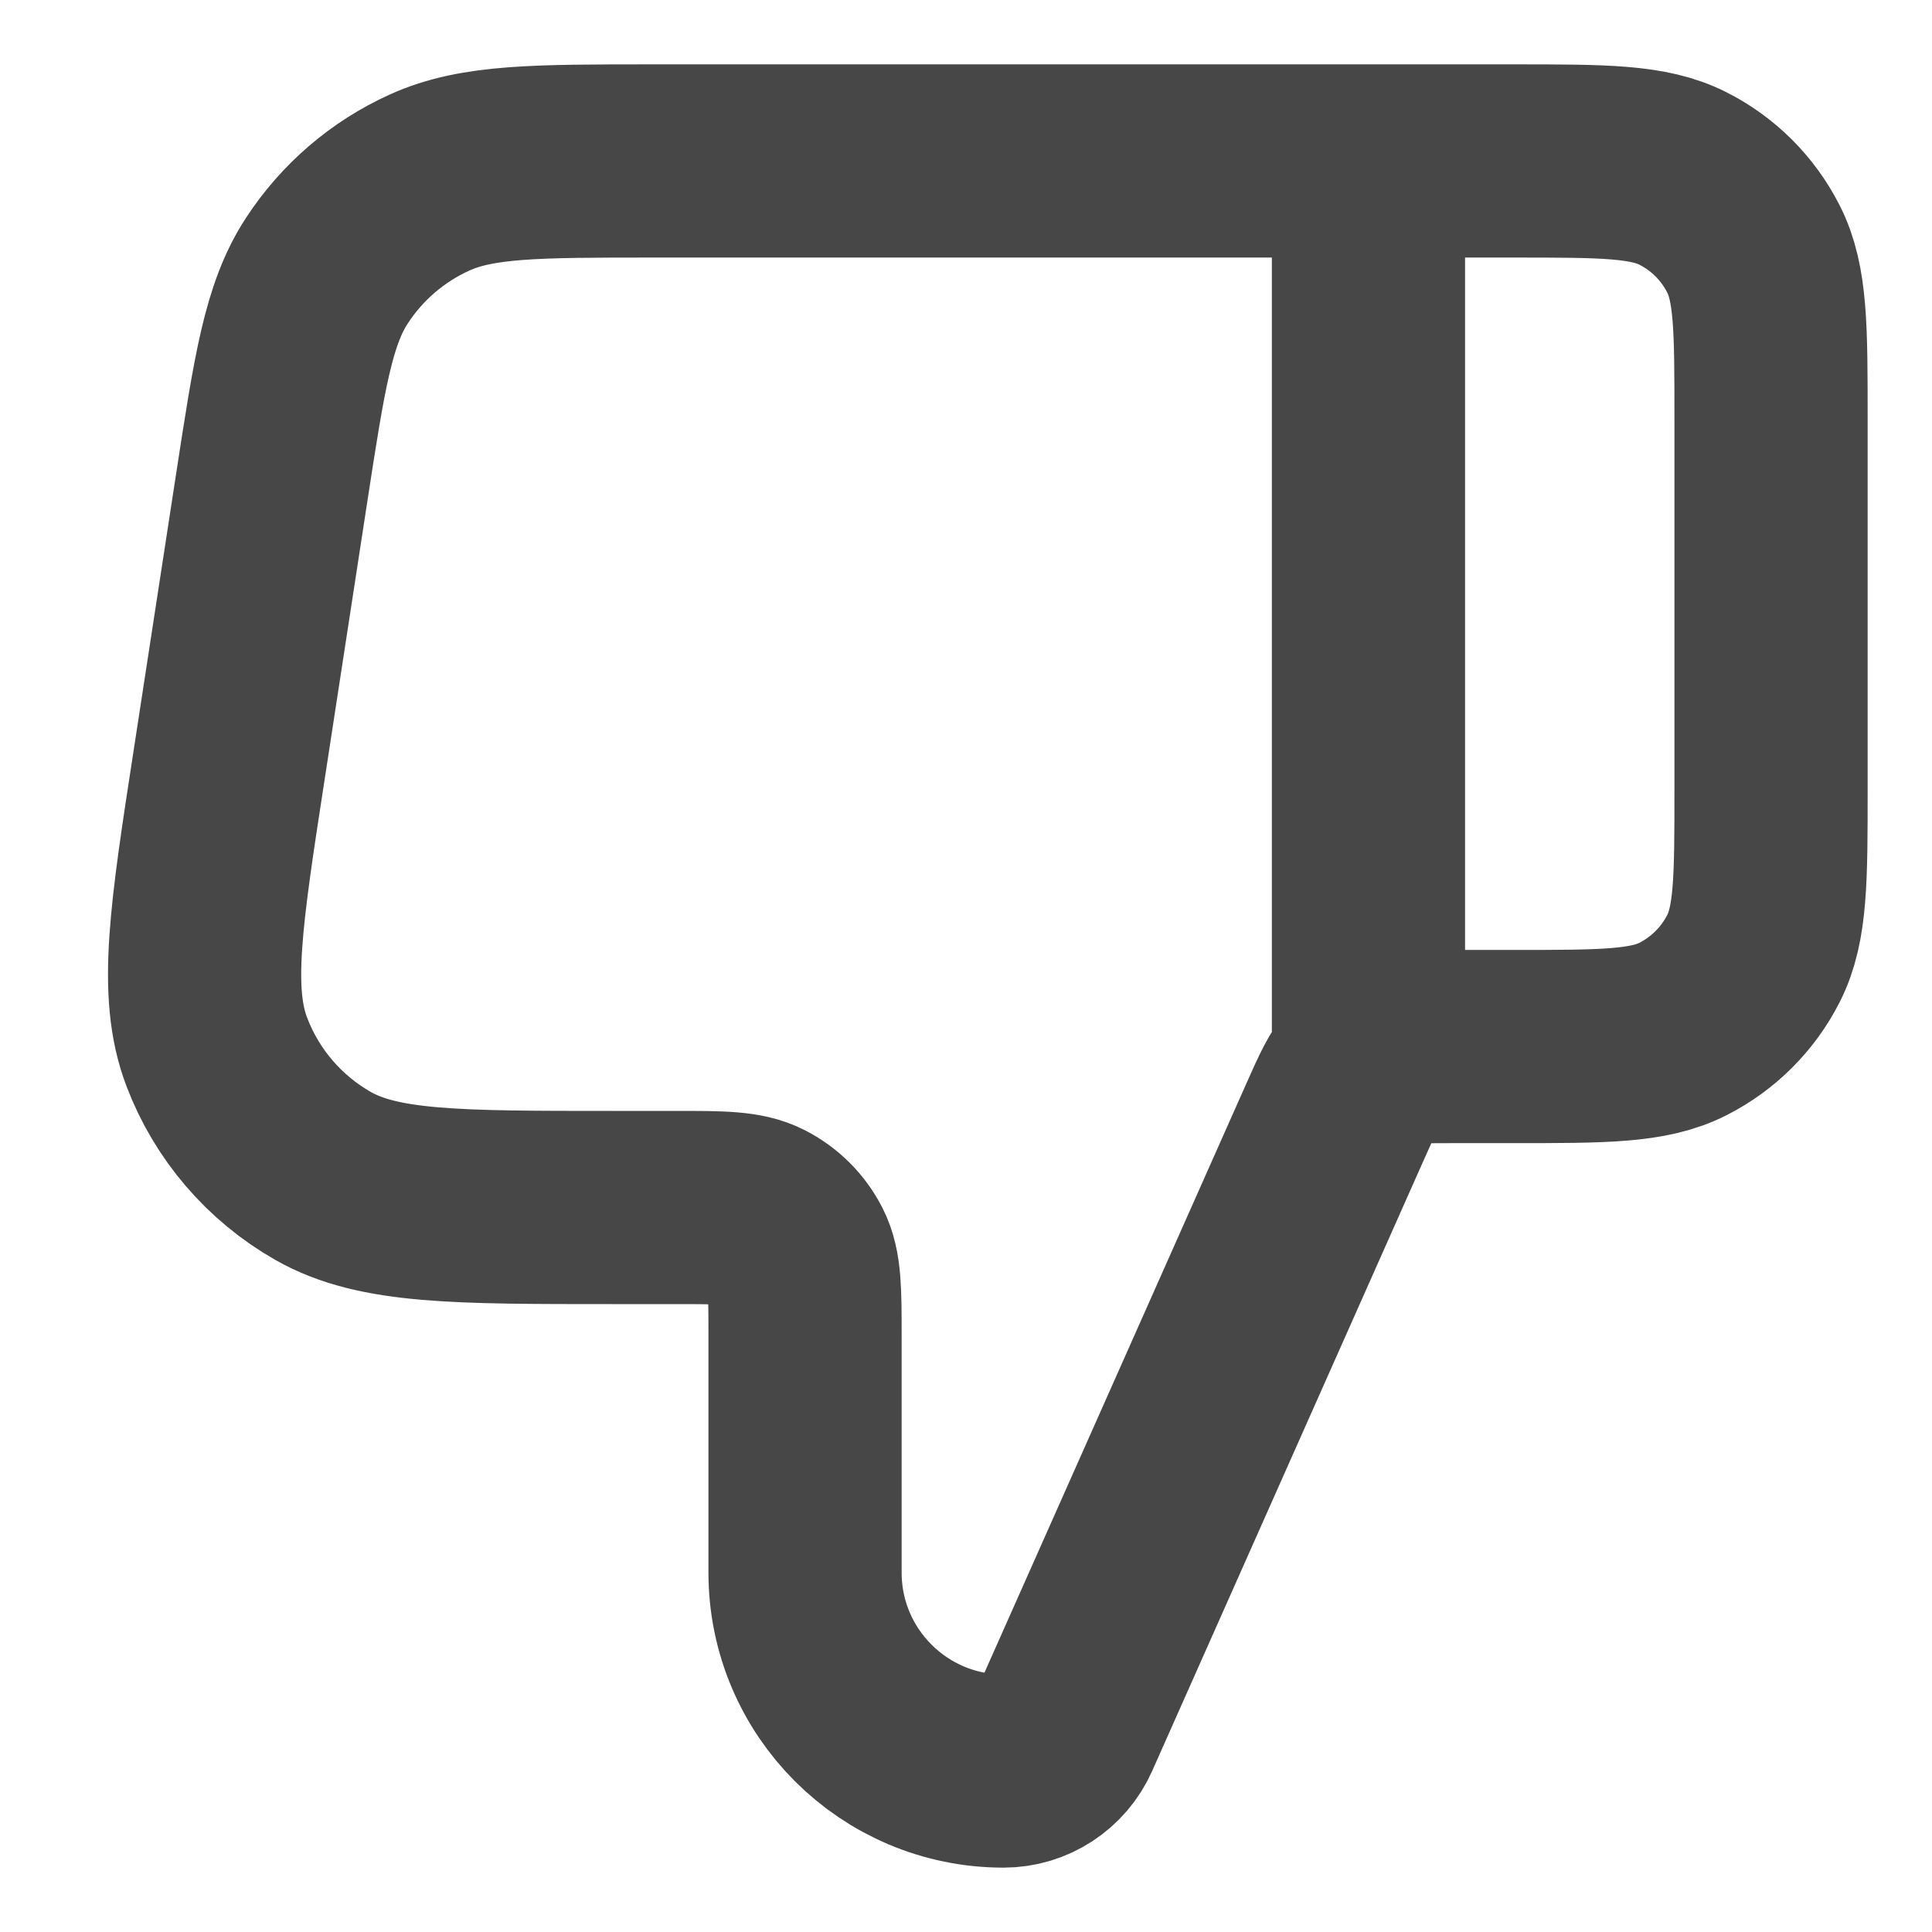
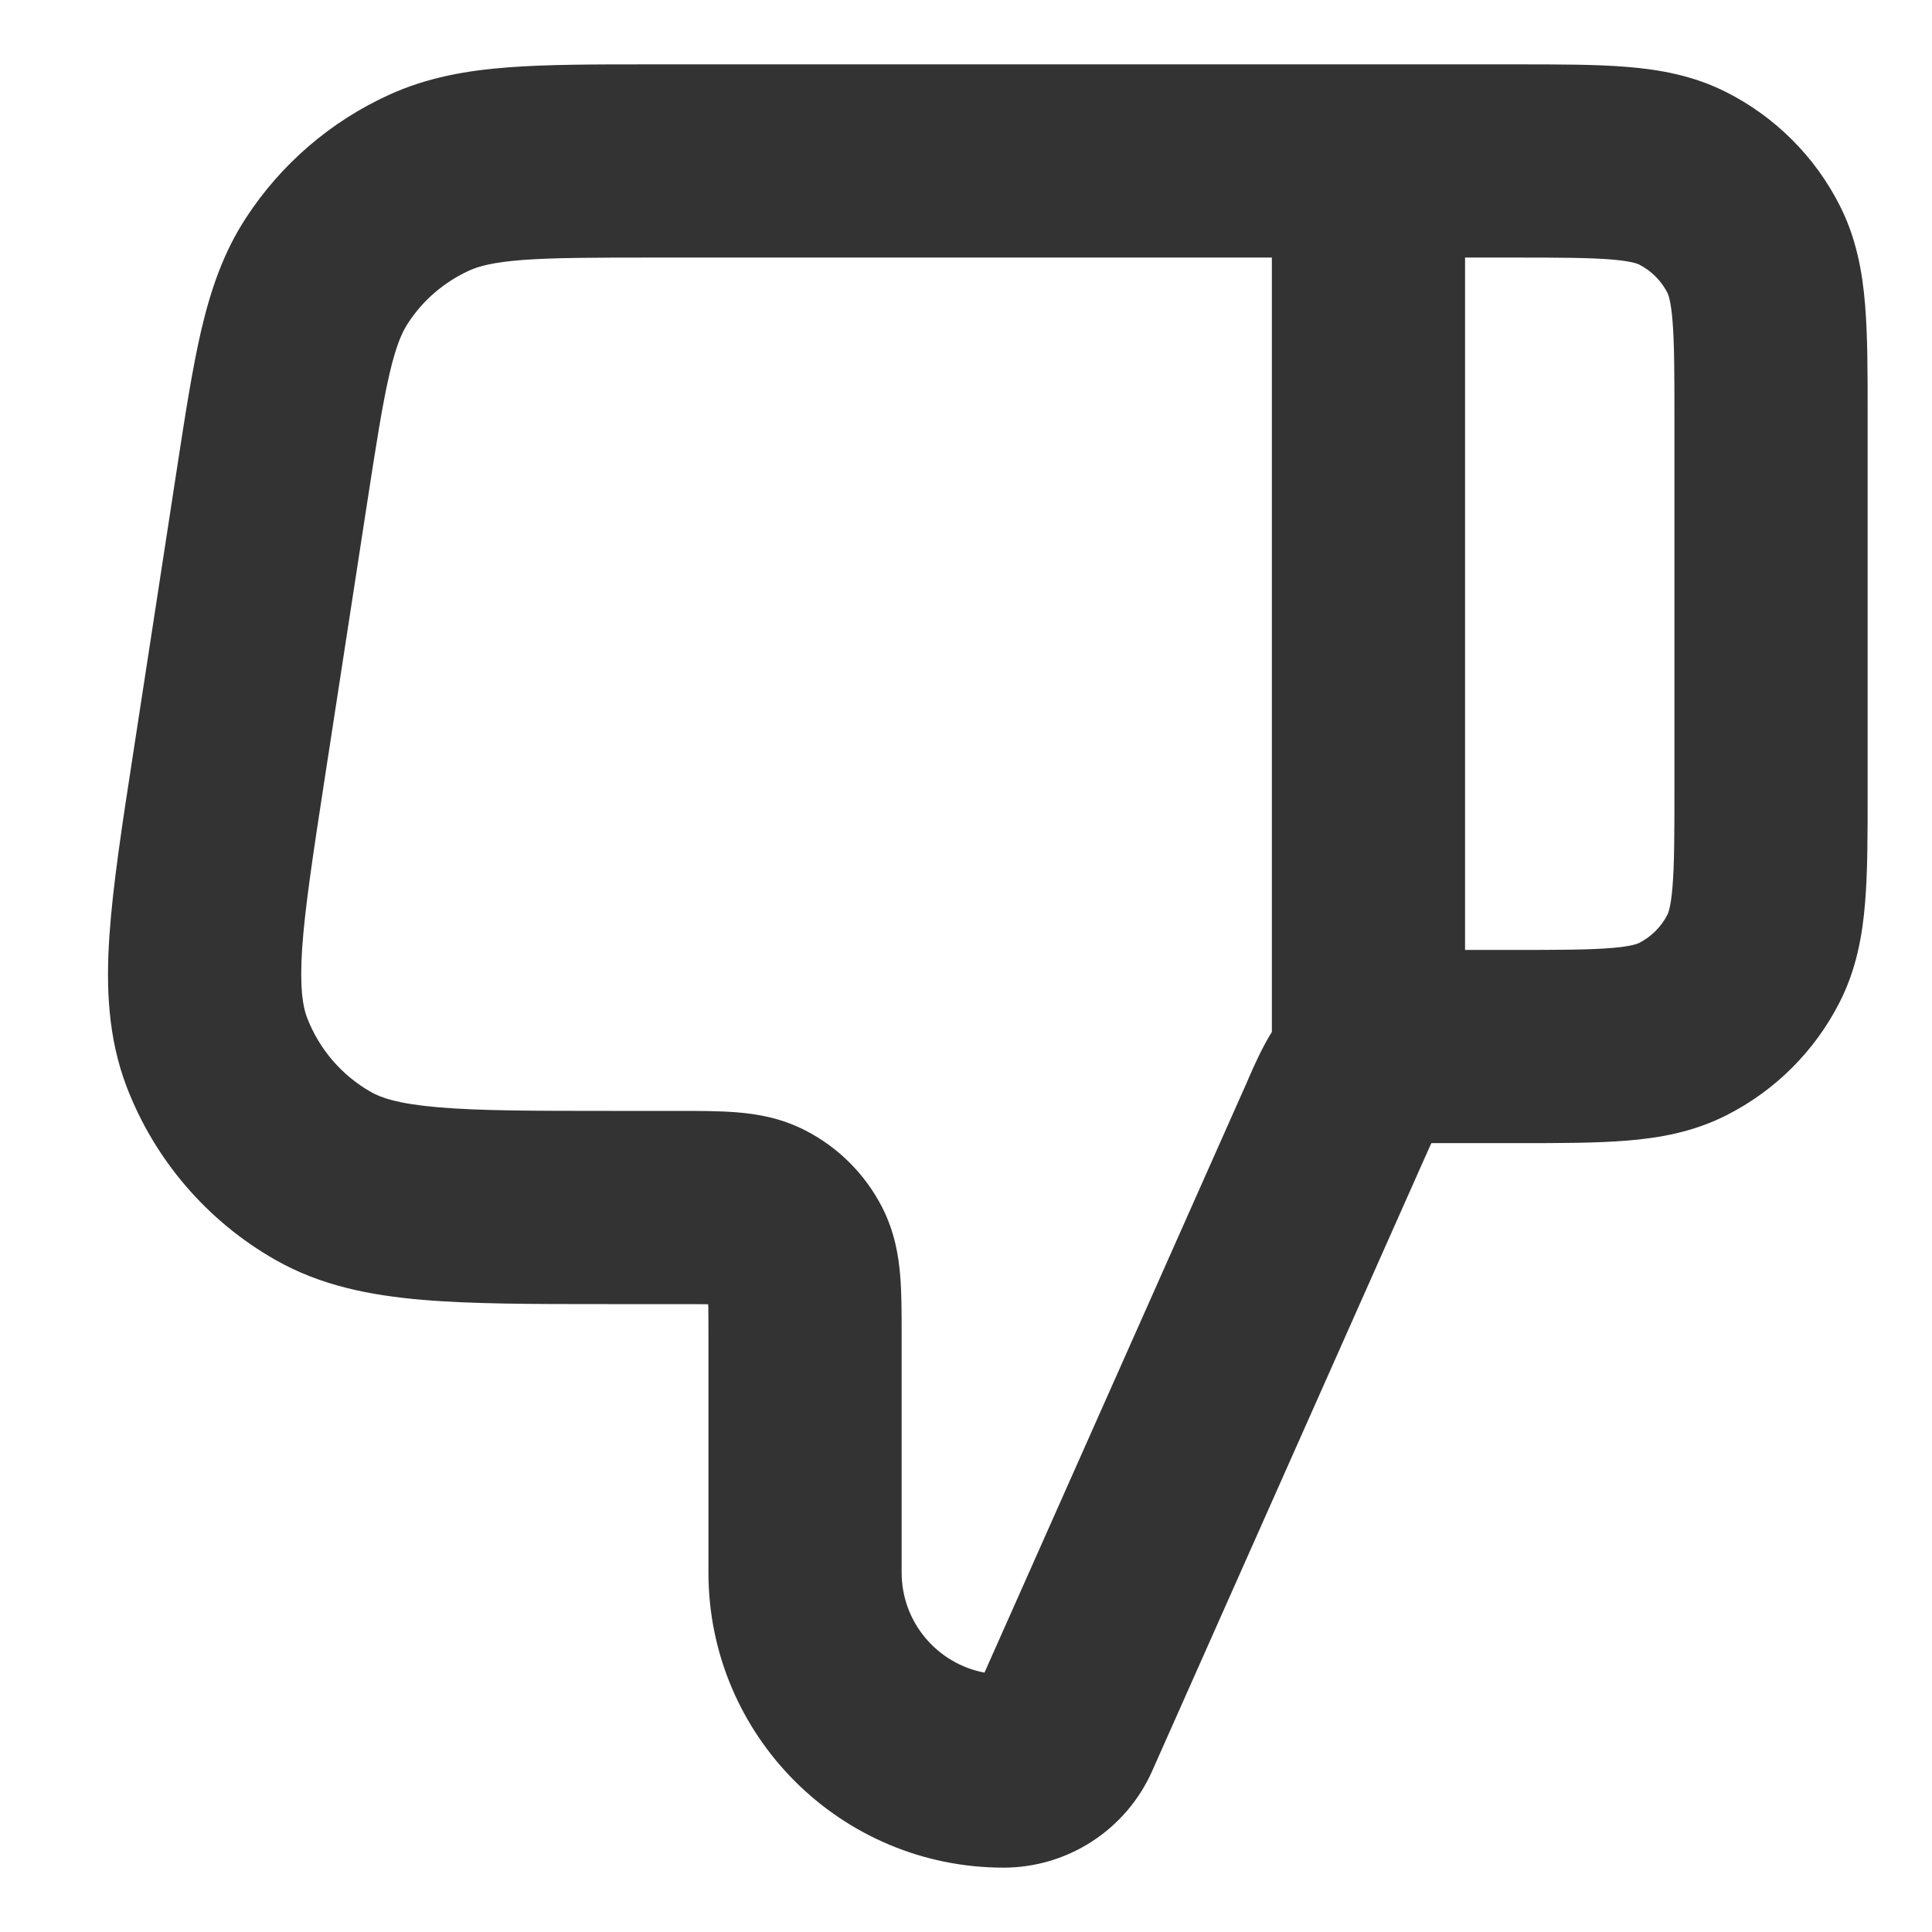
<svg xmlns="http://www.w3.org/2000/svg" width="16" height="16" viewBox="0 0 16 16" fill="none">
-   <g clip-path="url(#clip0_778_3030)">
-     <path d="M11.333 1.333V8.667M14.667 6.533V3.467C14.667 2.72 14.667 2.347 14.521 2.061C14.393 1.81 14.19 1.606 13.939 1.479C13.653 1.333 13.28 1.333 12.533 1.333H5.412C4.438 1.333 3.951 1.333 3.557 1.512C3.21 1.669 2.916 1.922 2.708 2.24C2.471 2.602 2.397 3.084 2.249 4.047L1.901 6.313C1.705 7.584 1.607 8.219 1.796 8.713C1.961 9.146 2.272 9.509 2.676 9.739C3.136 10 3.778 10 5.063 10H5.6C5.973 10 6.16 10 6.303 10.073C6.428 10.137 6.53 10.239 6.594 10.364C6.667 10.507 6.667 10.693 6.667 11.067V13.023C6.667 13.931 7.403 14.667 8.311 14.667C8.527 14.667 8.723 14.539 8.811 14.341L11.052 9.3C11.154 9.071 11.205 8.956 11.285 8.872C11.356 8.798 11.444 8.741 11.541 8.706C11.65 8.667 11.776 8.667 12.027 8.667H12.533C13.28 8.667 13.653 8.667 13.939 8.521C14.19 8.393 14.393 8.19 14.521 7.939C14.667 7.653 14.667 7.28 14.667 6.533Z" stroke="#1A1A1A" stroke-opacity="0.8" stroke-width="1.6" stroke-linecap="round" stroke-linejoin="round" />
+   <g clip-path="url(#clip0_791_3076)">
+     <path fill-rule="evenodd" clip-rule="evenodd" d="M13.344 2.149C13.162 2.134 12.92 2.133 12.533 2.133H12.133V7.867H12.533C12.92 7.867 13.162 7.866 13.344 7.851C13.517 7.837 13.564 7.814 13.575 7.809C13.676 7.757 13.757 7.676 13.809 7.575C13.814 7.564 13.837 7.517 13.851 7.344C13.866 7.162 13.867 6.92 13.867 6.533V3.467C13.867 3.08 13.866 2.838 13.851 2.656C13.837 2.483 13.814 2.436 13.809 2.425C13.757 2.324 13.676 2.243 13.575 2.191C13.564 2.186 13.517 2.163 13.344 2.149ZM10.533 8.546V2.133H5.412C4.913 2.133 4.583 2.134 4.327 2.153C4.082 2.172 3.965 2.205 3.887 2.24C3.679 2.335 3.502 2.486 3.378 2.678C3.331 2.749 3.28 2.86 3.225 3.099C3.167 3.349 3.116 3.675 3.04 4.168L2.691 6.435C2.591 7.084 2.525 7.52 2.502 7.857C2.481 8.186 2.508 8.336 2.543 8.428C2.643 8.688 2.829 8.905 3.071 9.043C3.157 9.092 3.3 9.142 3.629 9.17C3.965 9.199 4.407 9.2 5.063 9.2H5.6C5.608 9.2 5.616 9.2 5.624 9.2C5.79 9.2 5.959 9.2 6.103 9.212C6.264 9.225 6.463 9.256 6.666 9.36C6.942 9.5 7.166 9.725 7.307 10.001C7.41 10.204 7.442 10.403 7.455 10.564C7.467 10.708 7.467 10.877 7.467 11.043L7.467 13.023C7.467 13.435 7.762 13.778 8.153 13.852L10.321 8.975C10.328 8.96 10.335 8.943 10.342 8.926C10.39 8.817 10.45 8.68 10.533 8.546ZM12.563 0.533C12.911 0.533 13.219 0.533 13.474 0.554C13.746 0.576 14.028 0.626 14.302 0.766C14.703 0.97 15.03 1.297 15.234 1.698C15.374 1.972 15.424 2.254 15.446 2.526C15.467 2.781 15.467 3.089 15.467 3.437V6.563C15.467 6.911 15.467 7.219 15.446 7.474C15.424 7.746 15.374 8.028 15.234 8.302C15.03 8.703 14.703 9.03 14.302 9.234C14.028 9.374 13.746 9.424 13.474 9.446C13.219 9.467 12.911 9.467 12.563 9.467H12.027C11.962 9.467 11.913 9.467 11.87 9.467C11.864 9.467 11.859 9.467 11.854 9.467C11.852 9.472 11.849 9.477 11.847 9.482C11.829 9.521 11.809 9.566 11.783 9.625L9.542 14.666C9.326 15.153 8.843 15.467 8.311 15.467C6.961 15.467 5.867 14.373 5.867 13.023V11.067C5.867 10.972 5.867 10.897 5.866 10.832C5.865 10.821 5.865 10.811 5.865 10.802C5.856 10.801 5.845 10.801 5.835 10.801C5.77 10.8 5.695 10.8 5.6 10.8H5.028C4.416 10.8 3.905 10.8 3.491 10.764C3.063 10.727 2.655 10.647 2.281 10.434C1.716 10.113 1.28 9.605 1.048 8.998C0.895 8.595 0.877 8.18 0.906 7.751C0.934 7.337 1.011 6.832 1.105 6.226L1.463 3.896C1.533 3.439 1.593 3.053 1.666 2.737C1.744 2.405 1.848 2.093 2.038 1.803C2.329 1.357 2.741 1.003 3.227 0.783C3.542 0.64 3.866 0.584 4.206 0.558C4.529 0.533 4.921 0.533 5.383 0.533L12.563 0.533Z" fill="currentColor" fill-opacity="0.8" />
  </g>
  <defs>
-     <clipPath id="clip0_778_3030">
+     <clipPath id="clip0_791_3076">
      <rect width="16" height="16" fill="currentColor" />
    </clipPath>
  </defs>
</svg>
